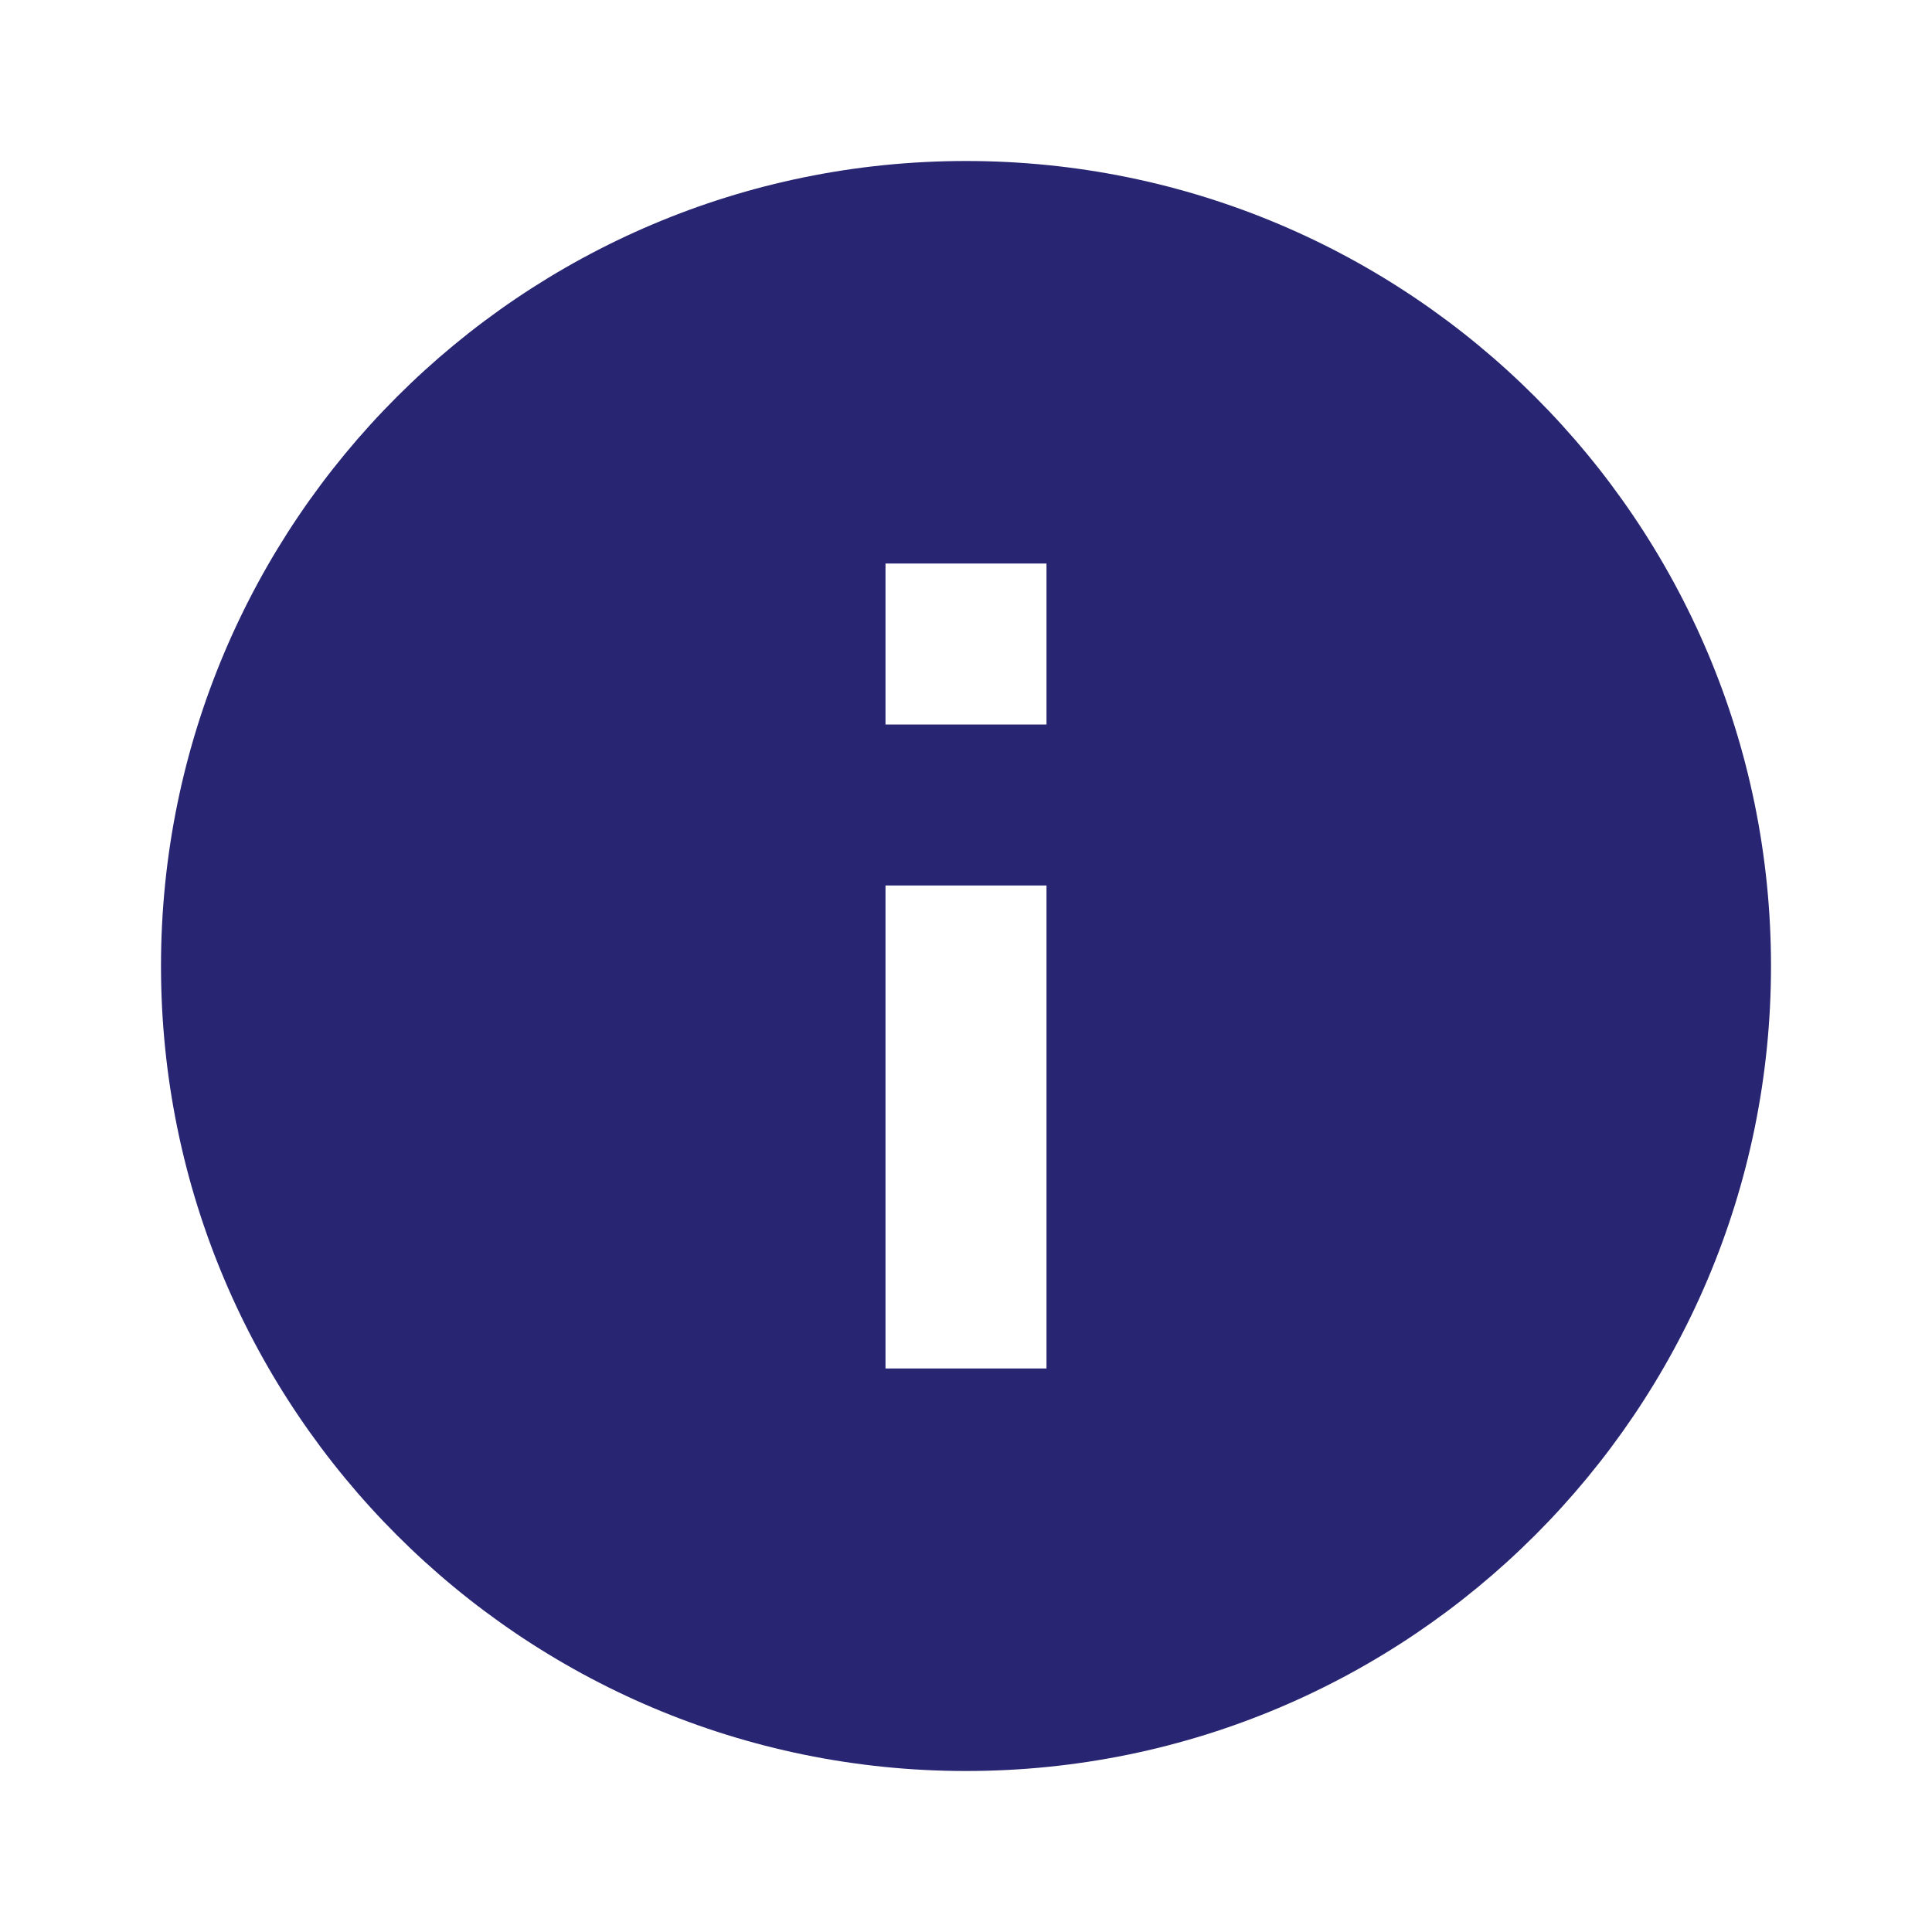
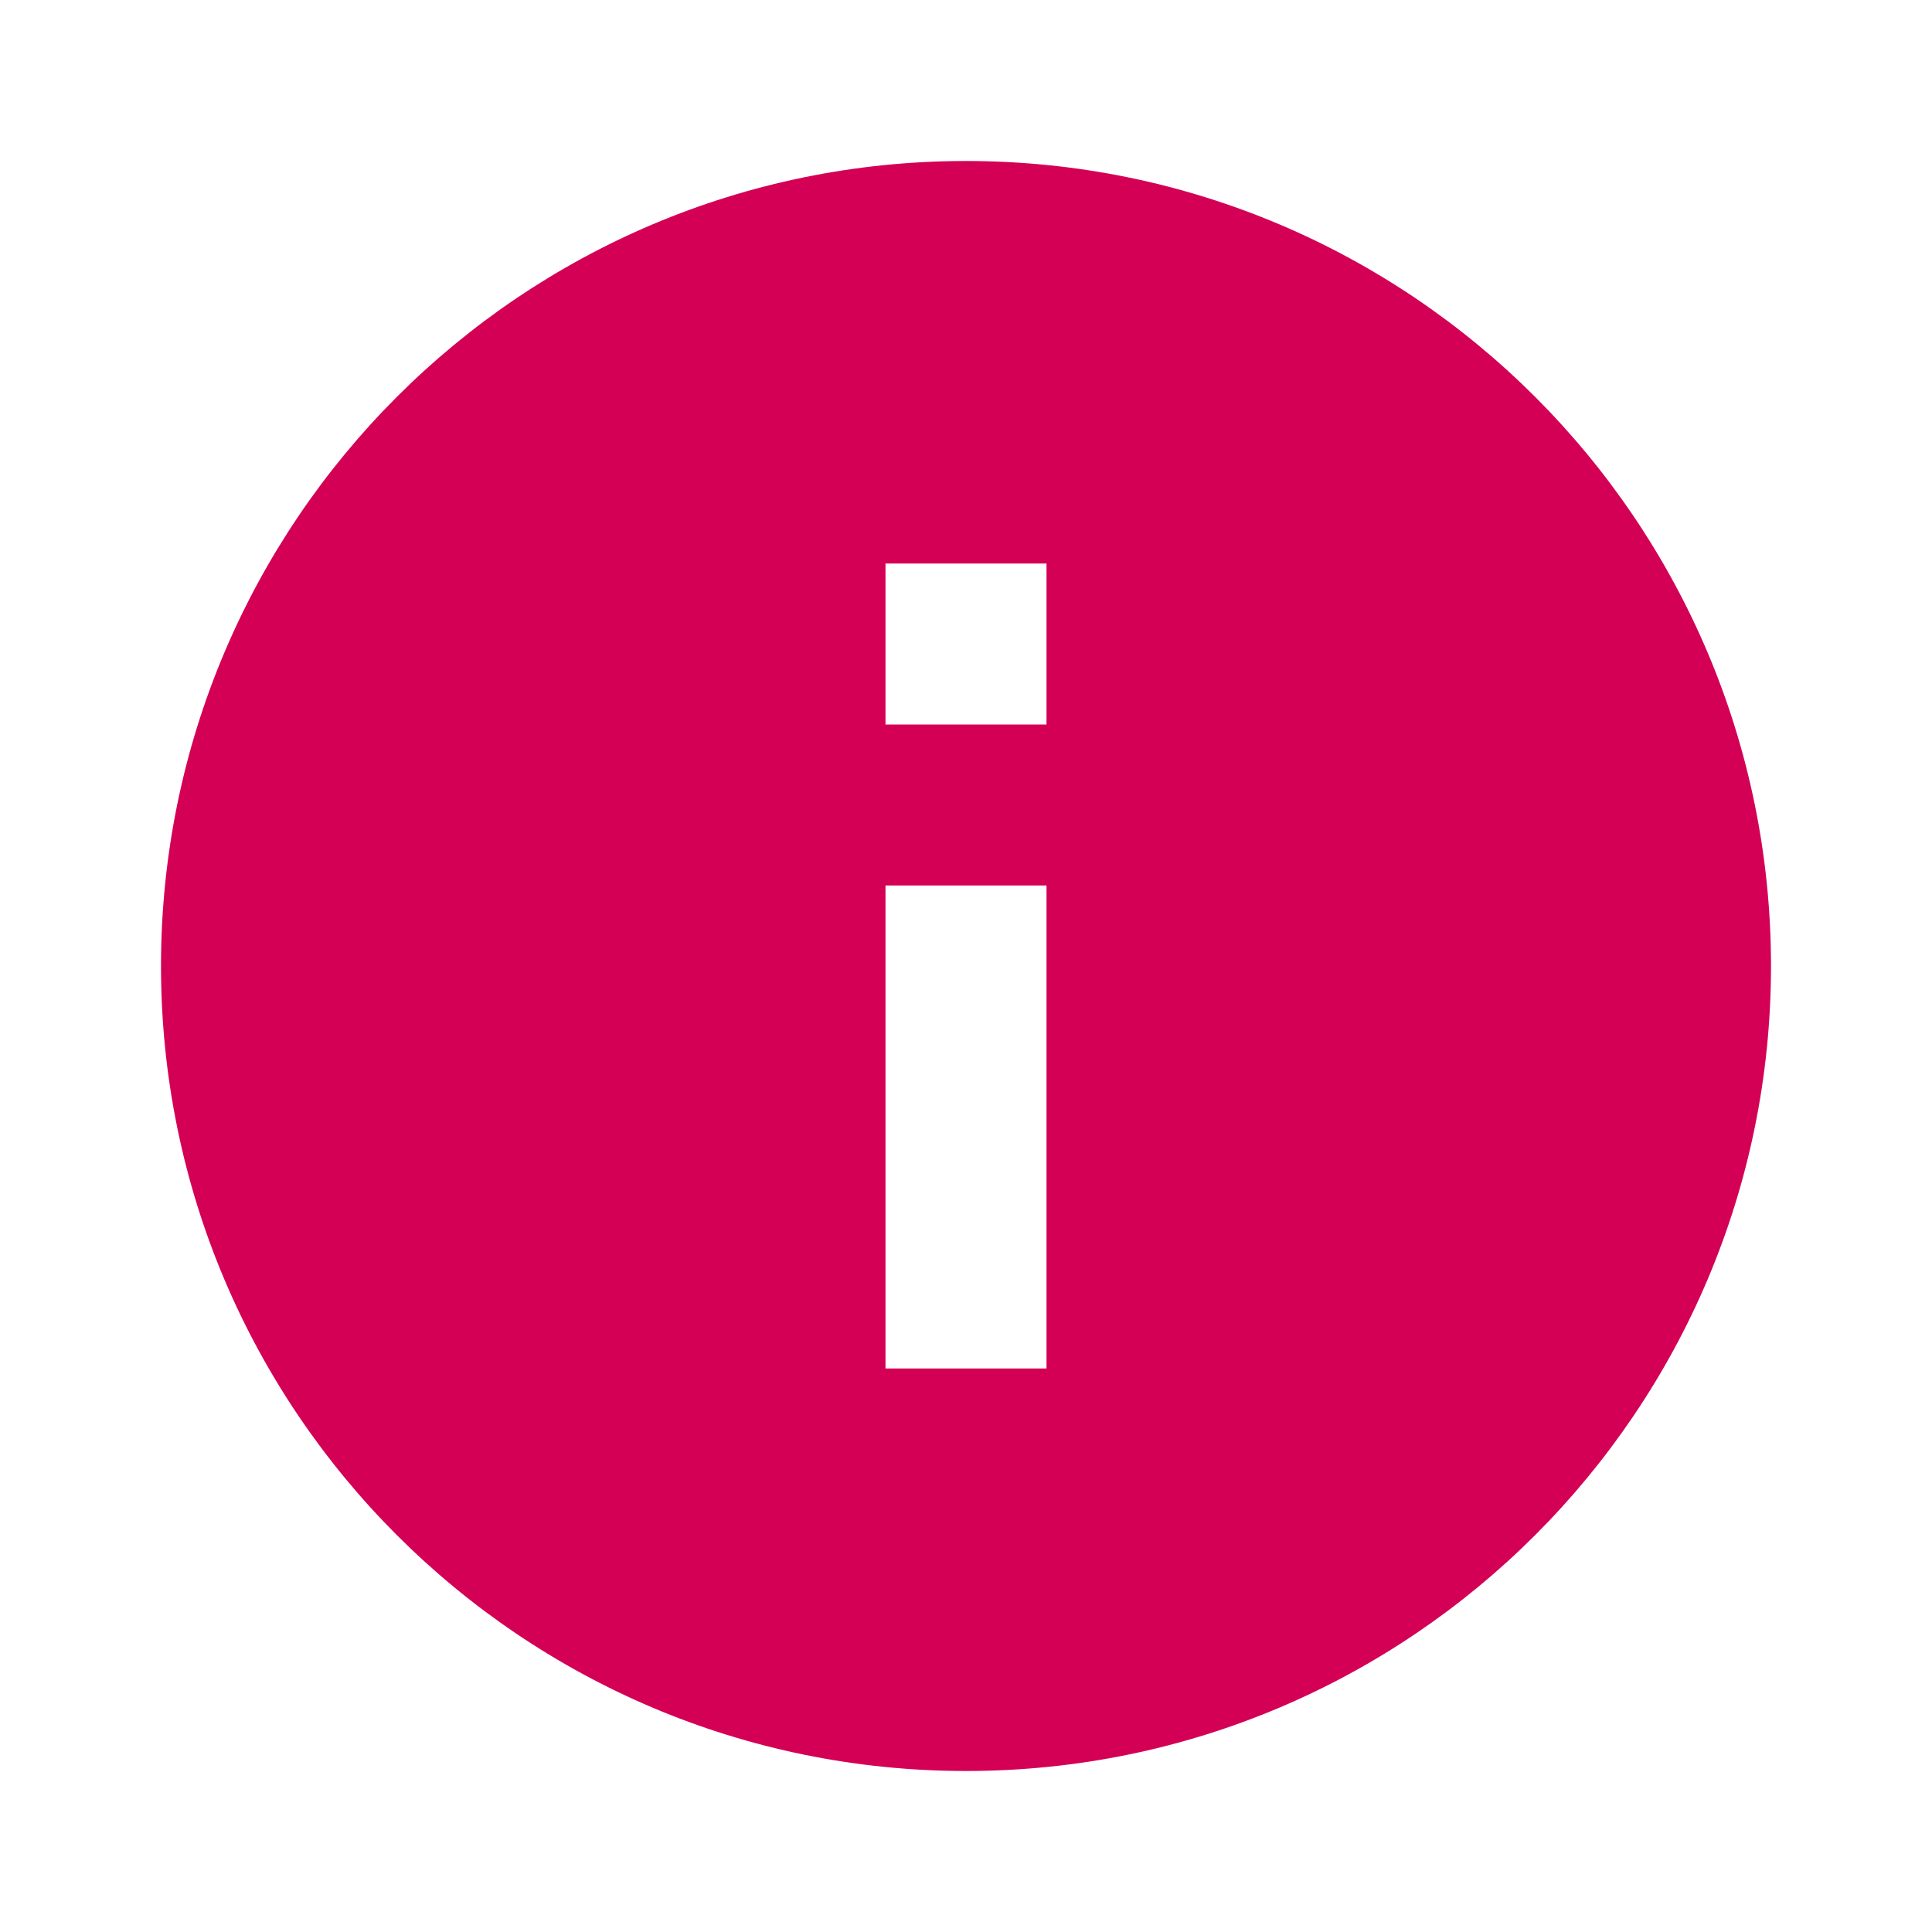
- <svg xmlns="http://www.w3.org/2000/svg" height="40px" viewBox="0 0 24 24" width="40px" fill="#282573">
+ <svg xmlns="http://www.w3.org/2000/svg" height="40px" viewBox="0 0 24 24" width="40px" fill="#d40055">
  <path d="M0 0h24v24H0V0z" fill="none" />
  <path d="M12 2C6.48 2 2 6.48 2 12s4.48 10 10 10 10-4.48 10-10S17.52 2 12 2zm1 15h-2v-6h2v6zm0-8h-2V7h2v2z" />
</svg>
